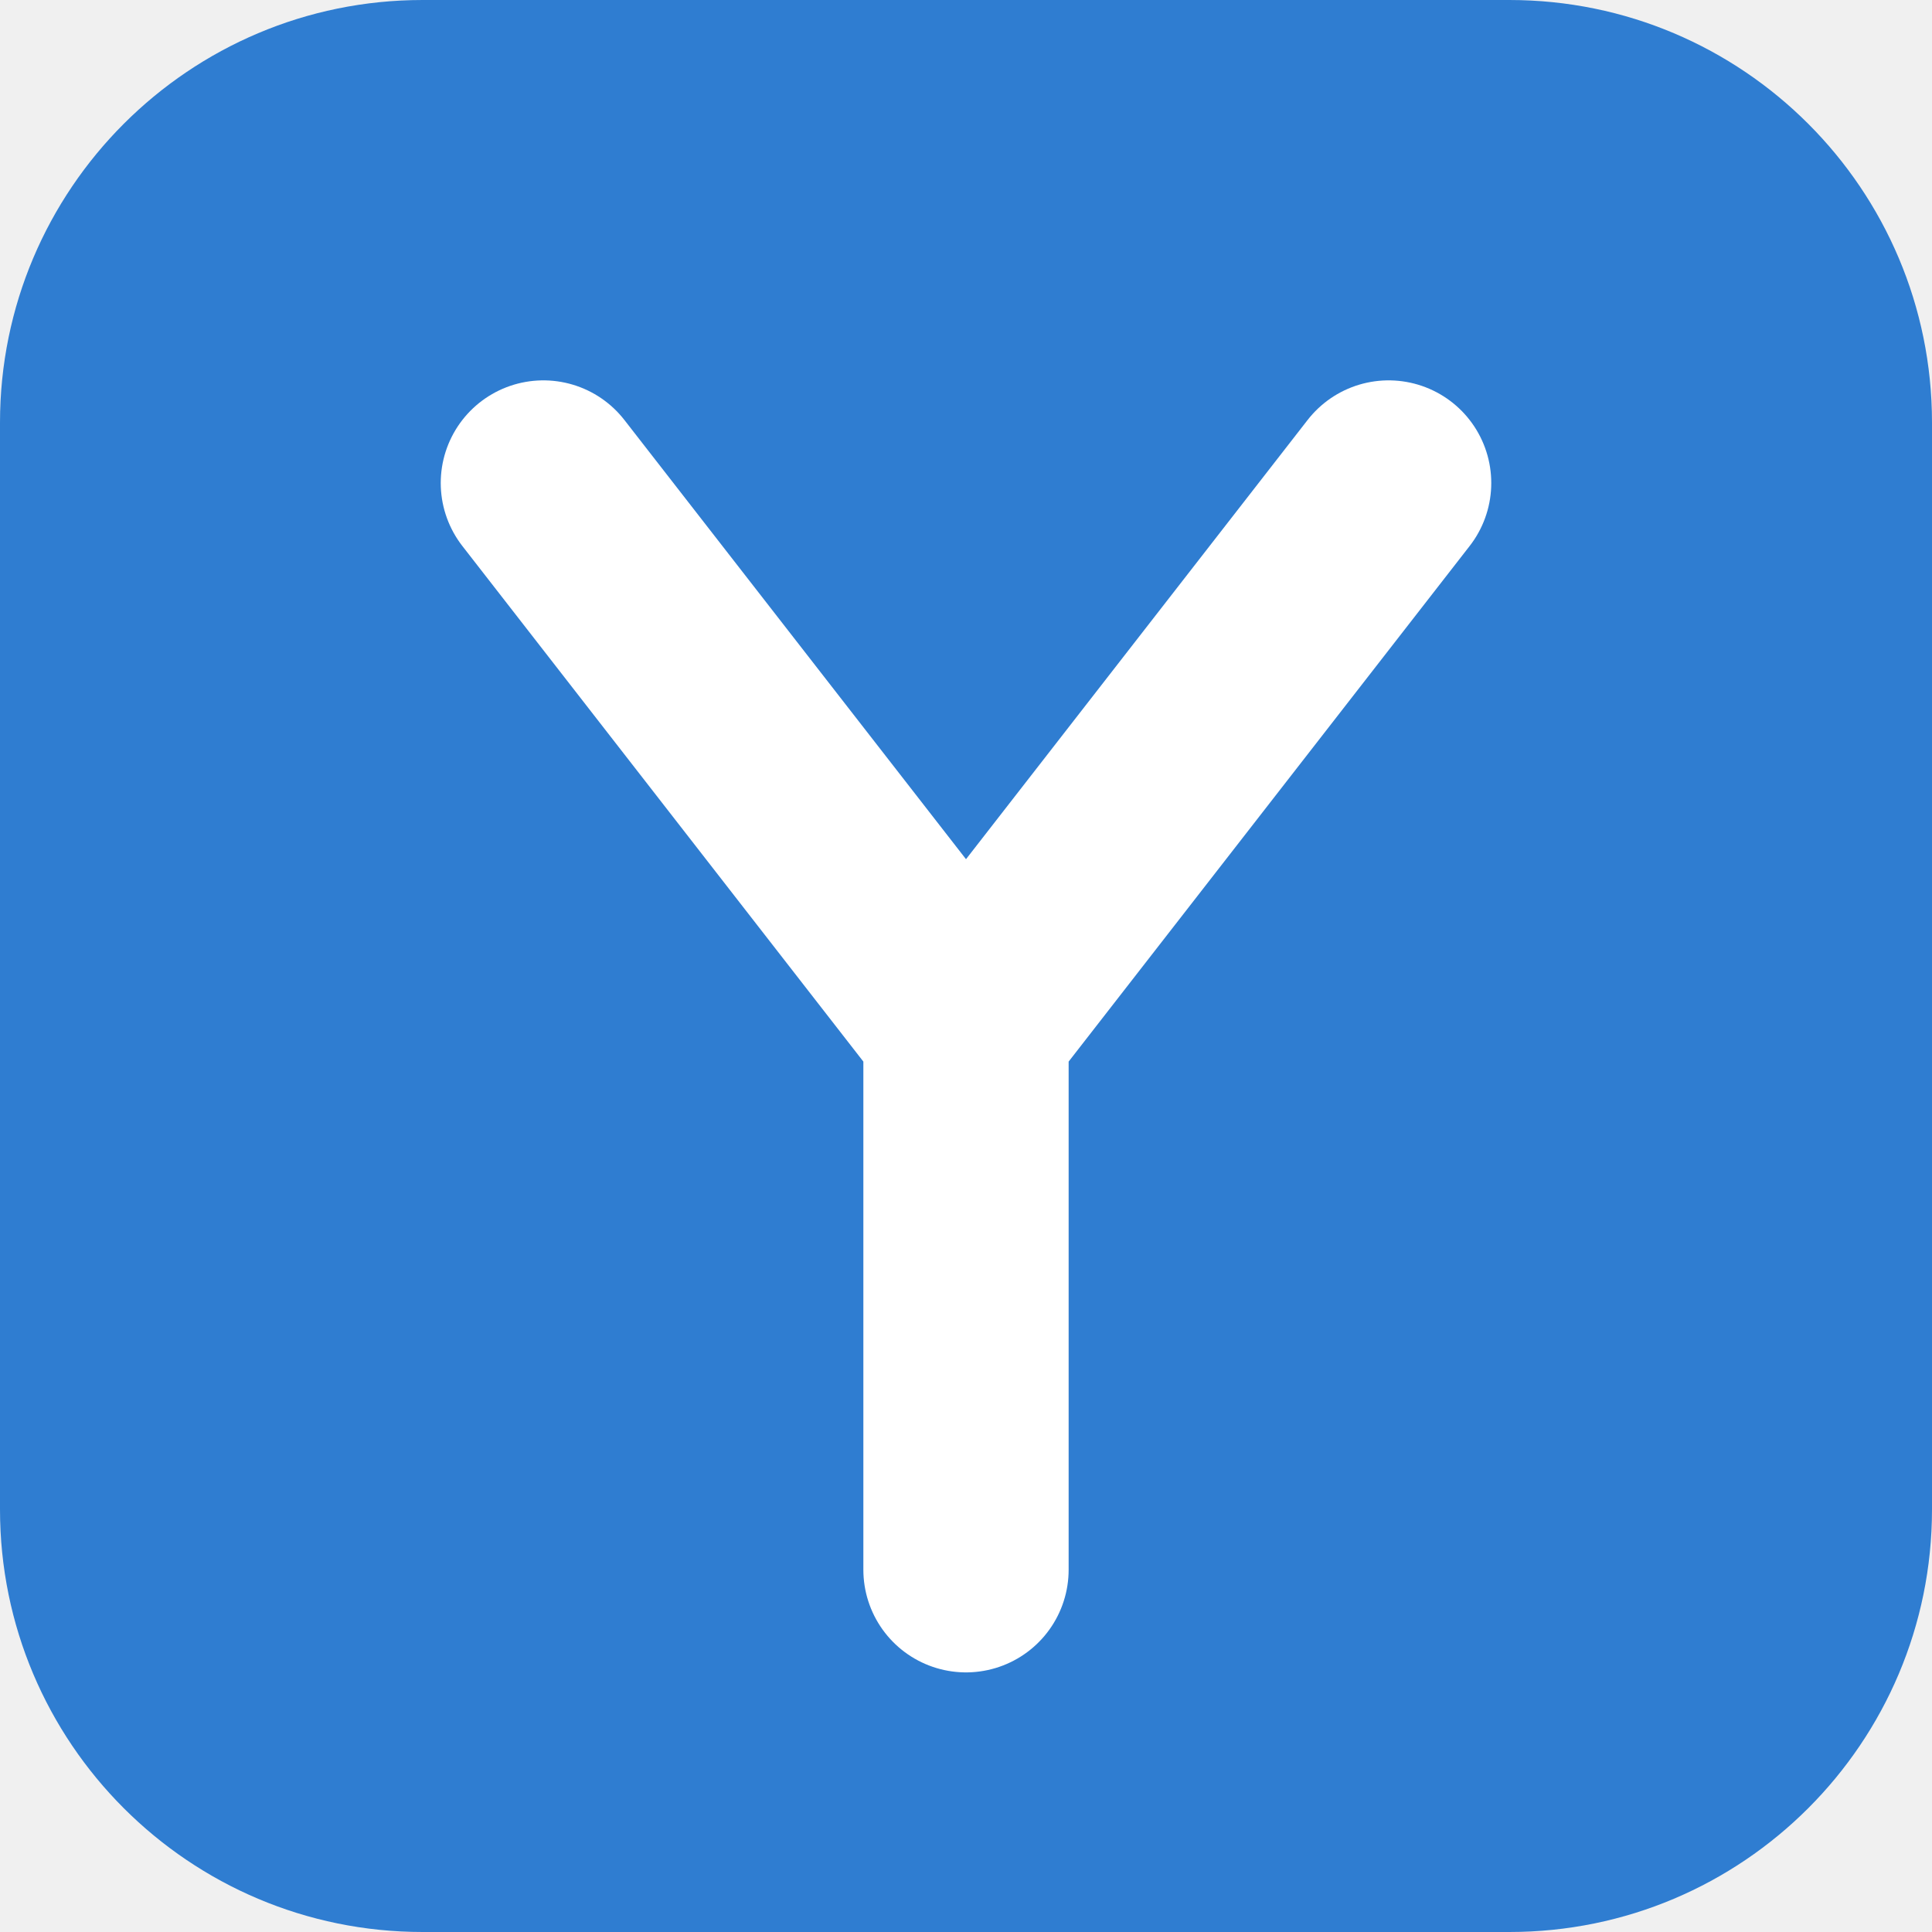
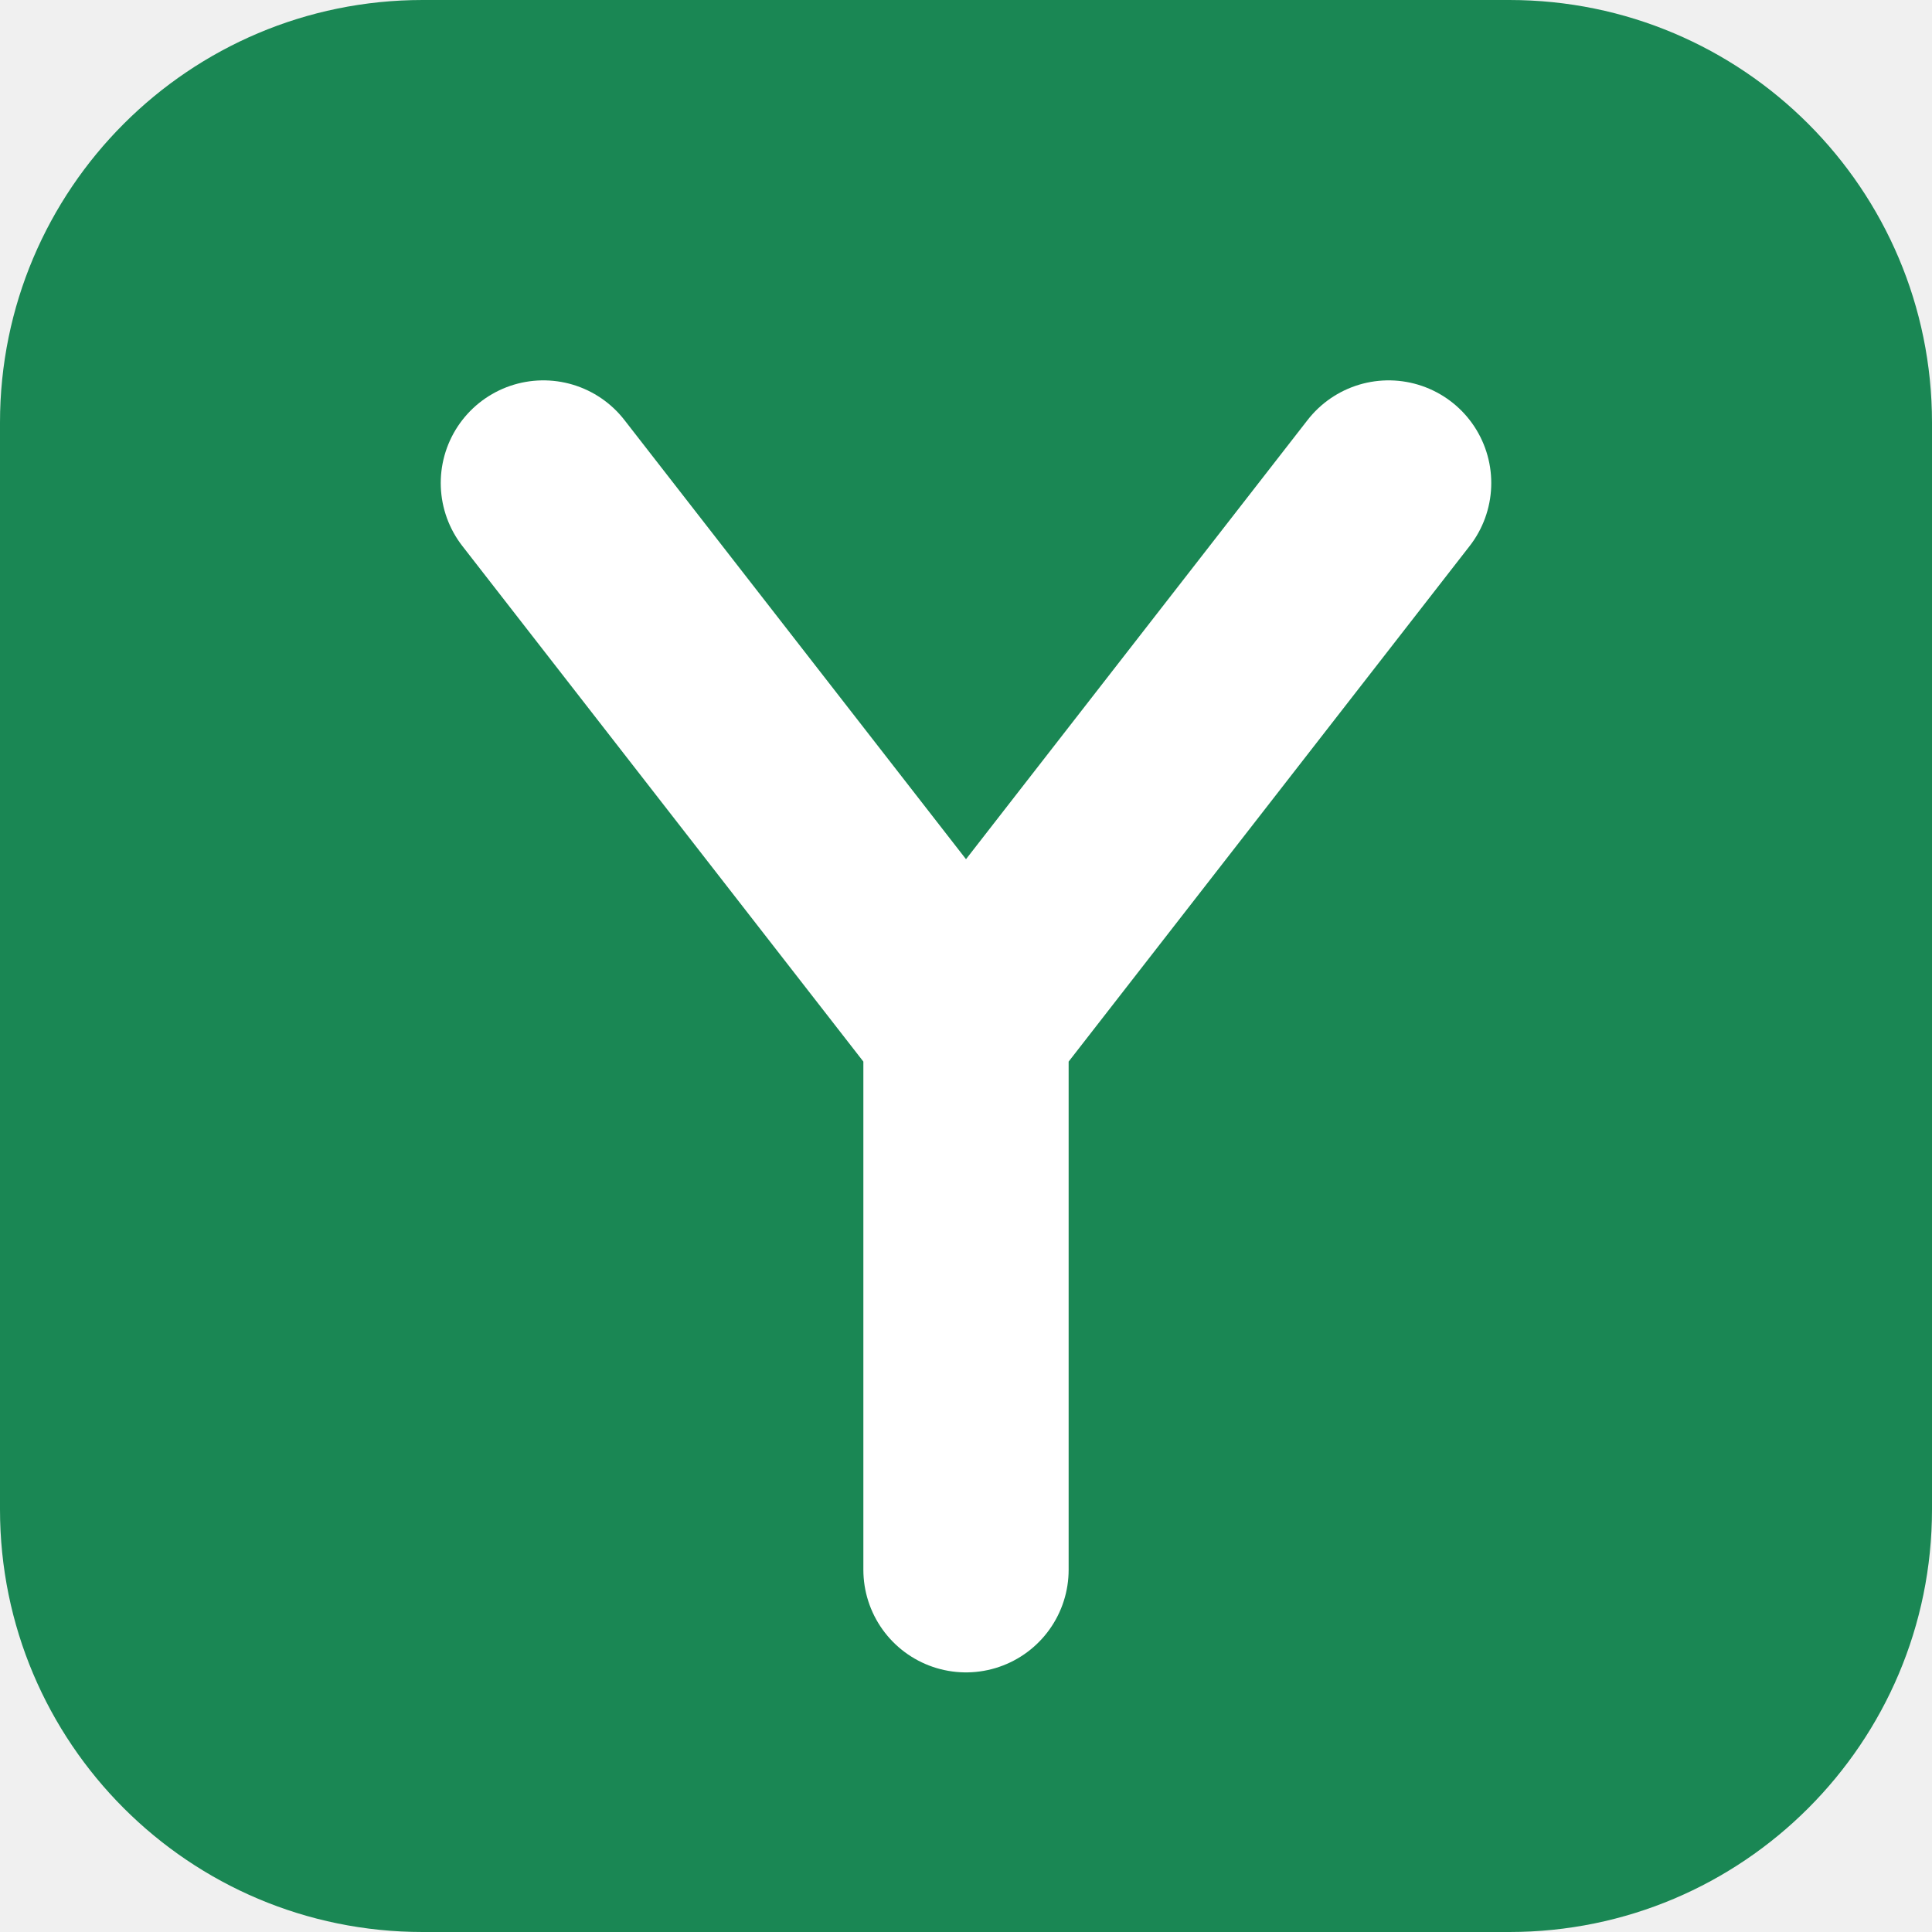
<svg xmlns="http://www.w3.org/2000/svg" viewBox="0 0 32 32">
-   <rect width="32" height="32" rx="7" fill="#2f7dd1" />
+   <rect width="32" height="32" rx="7" fill="#1a8754" />
  <path d="M9 8l7 9 7-9M16 17v9" fill="none" stroke="#fff" stroke-width="3.4" stroke-linecap="round" stroke-linejoin="round" />
</svg>
